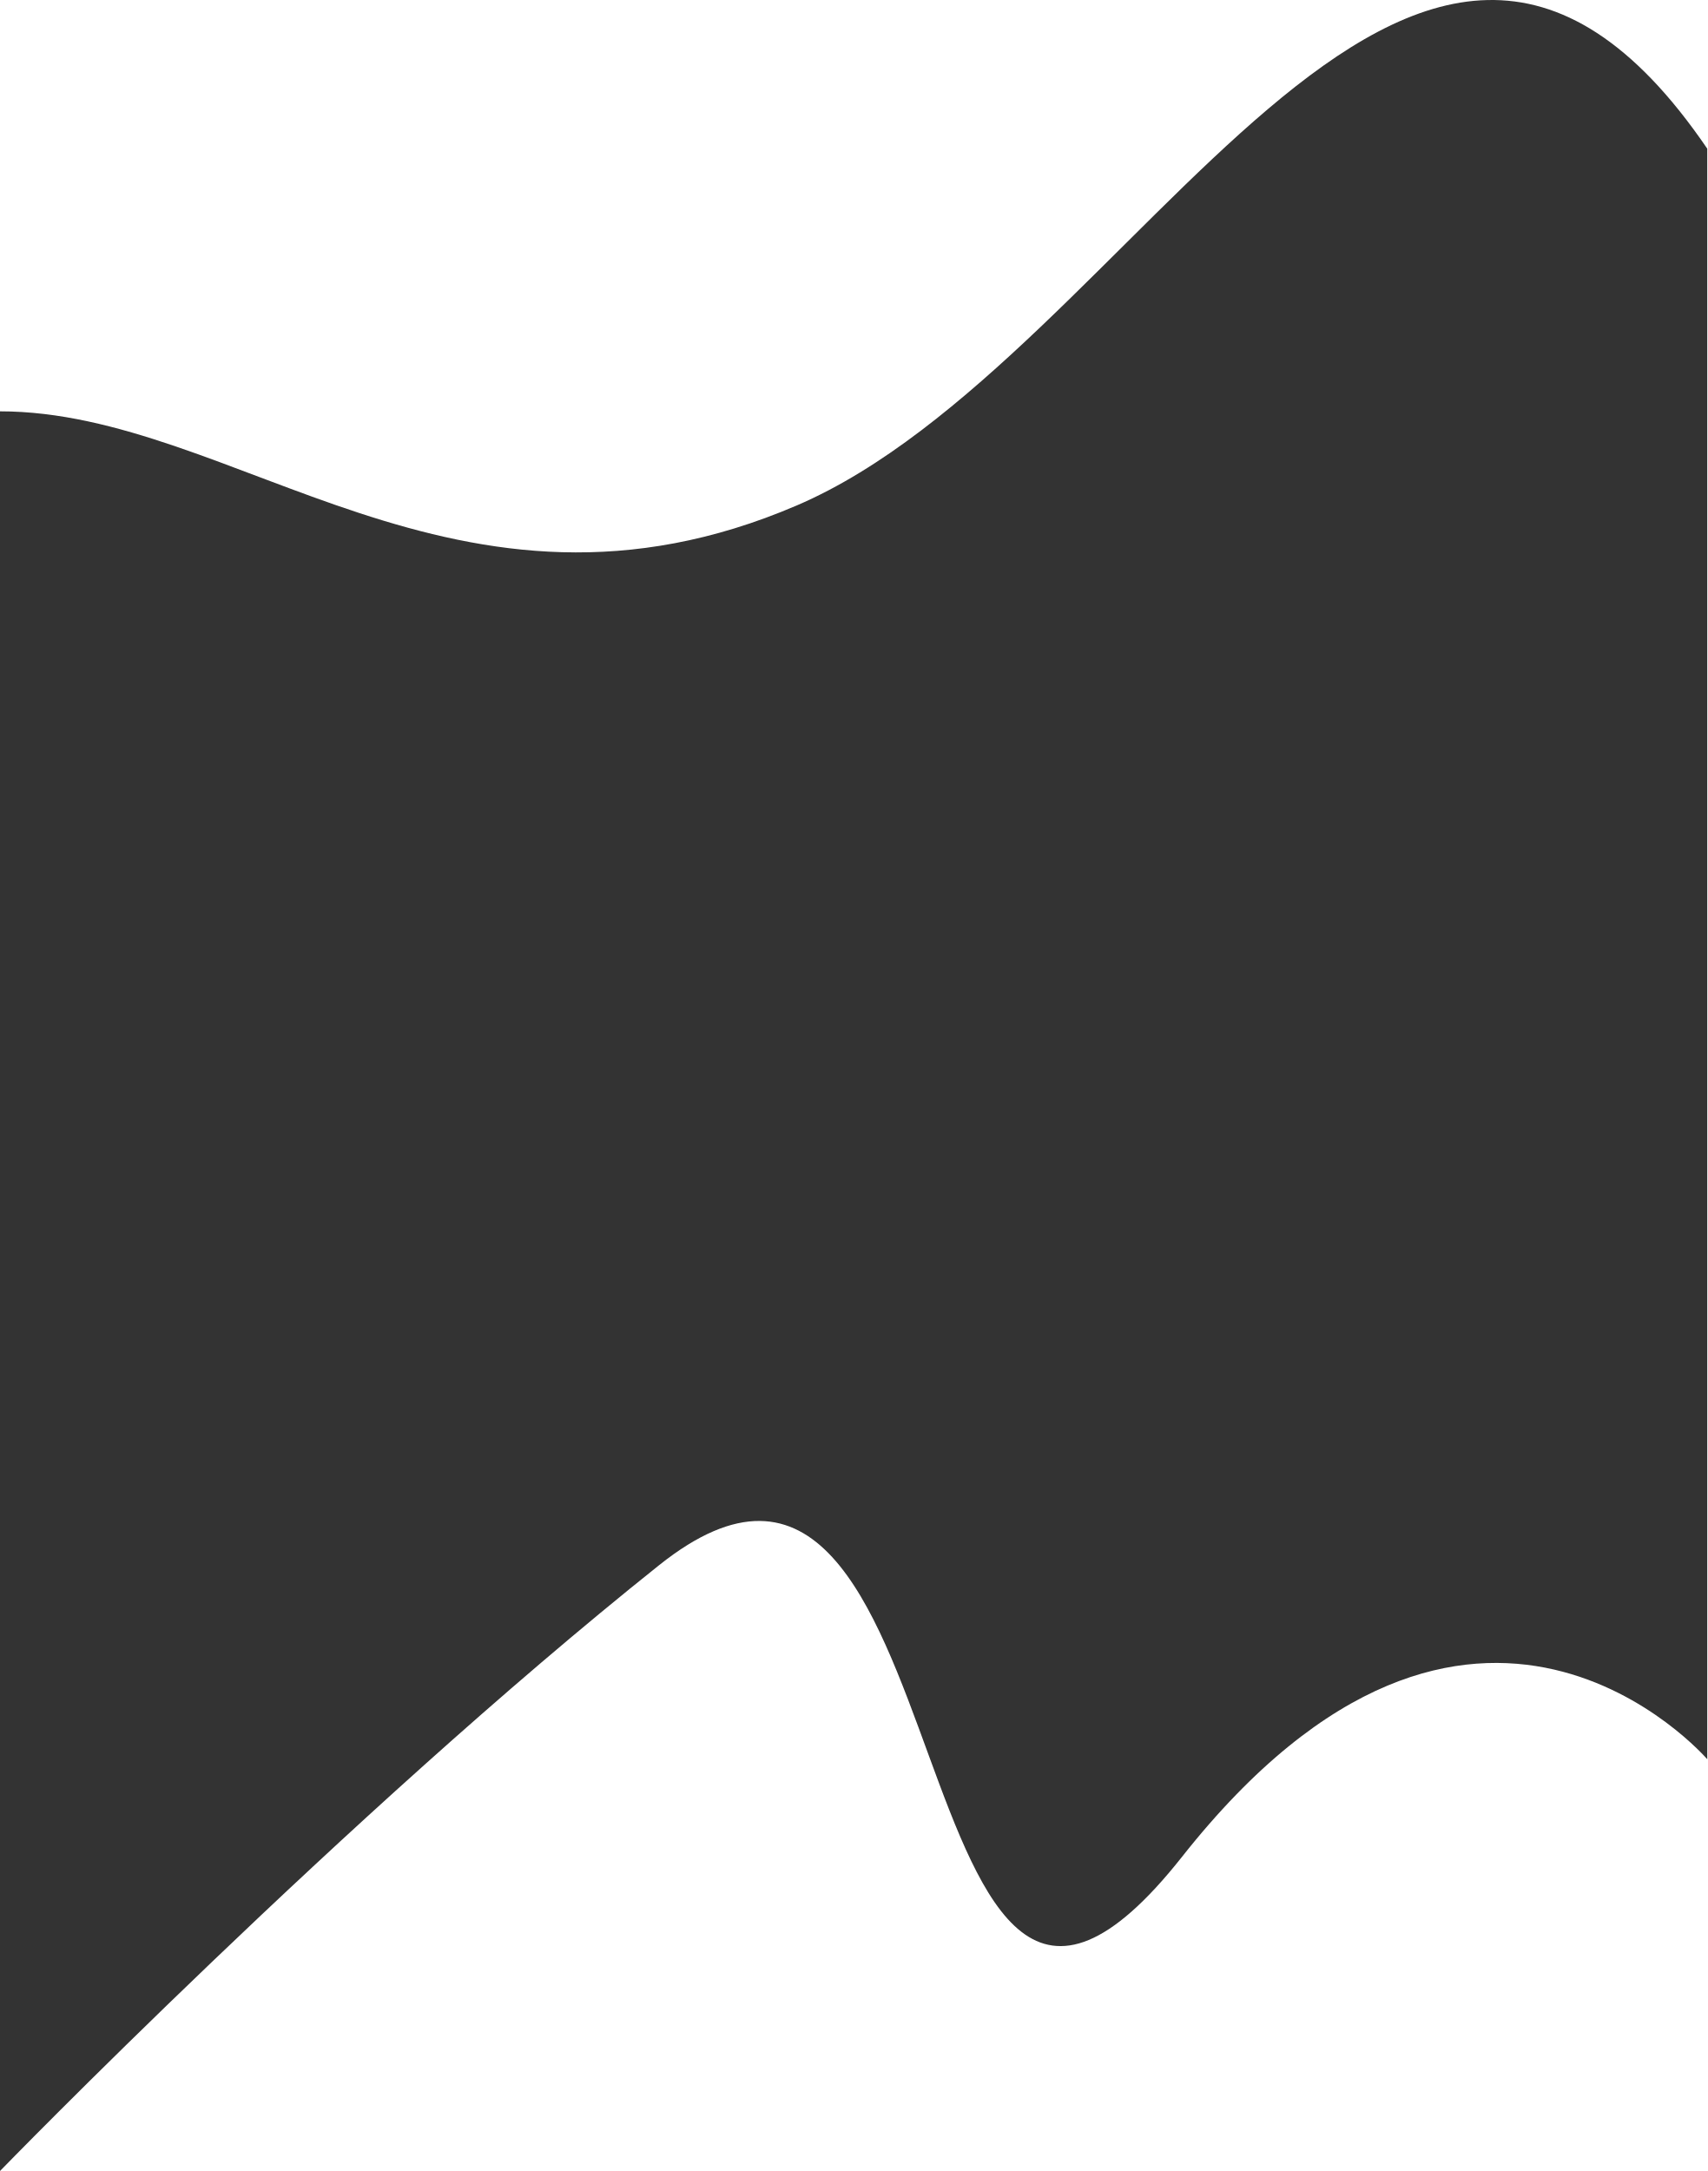
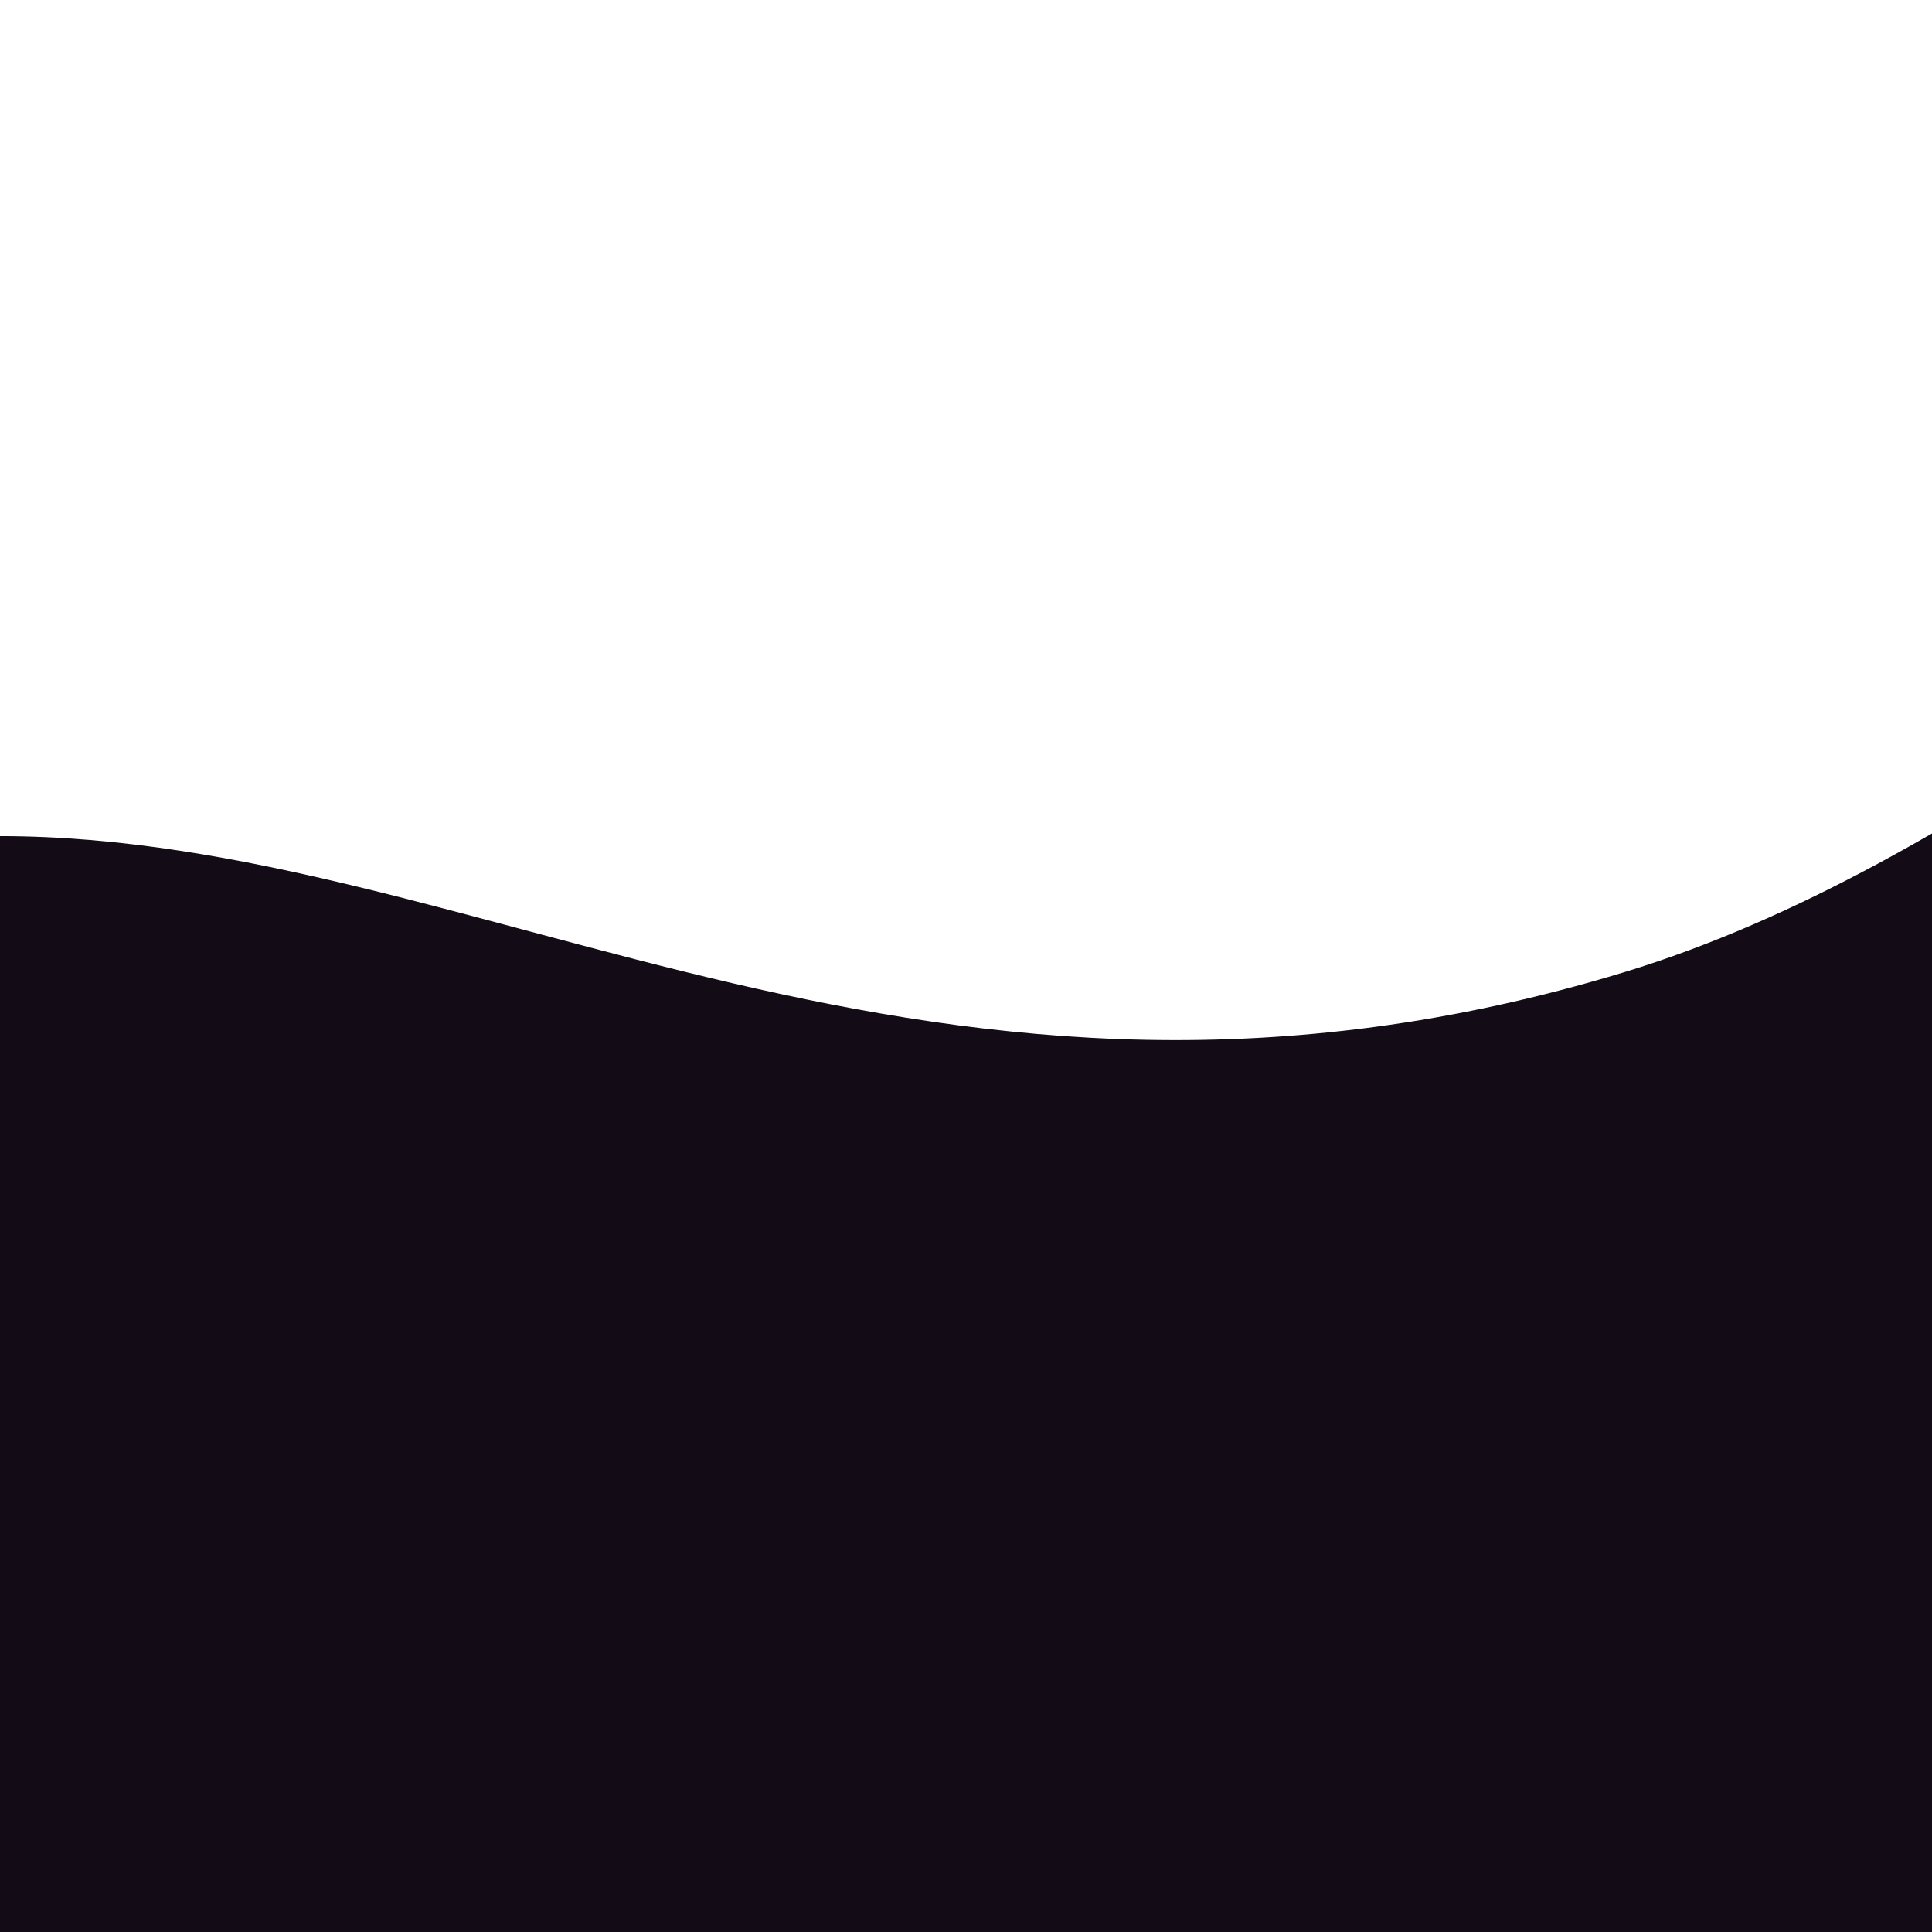
- <svg xmlns="http://www.w3.org/2000/svg" width="1440" height="1831" viewBox="0 0 1440 1831" fill="none">
-   <path d="M0 346.913C198.5 346.913 385.5 549.13 672 426.313C958.5 303.495 1189.5 -242.239 1440 125.379V1483.72C1440 1483.72 1243 1254.59 997 1566C751 1877.41 820.5 1109 556 1320C291.5 1531 0 1831 0 1831V346.913Z" fill="#333333" />
+ <svg xmlns="http://www.w3.org/2000/svg" width="400" height="400" viewBox="0 0 800 600" fill="none">
+   <path d="M0 246.231C198.638 246.231 385.768 389.76 672.467 302.587C959.166 215.414 1190.33 -171.936 1441 88.991V757C1441 757 1356.72 1074.17 1033 1022C709.275 969.831 602.604 1031.52 452.5 1237C302.396 1442.48 0 1439 0 1439V939.615V246.231Z" fill="#130c16" />
</svg>
